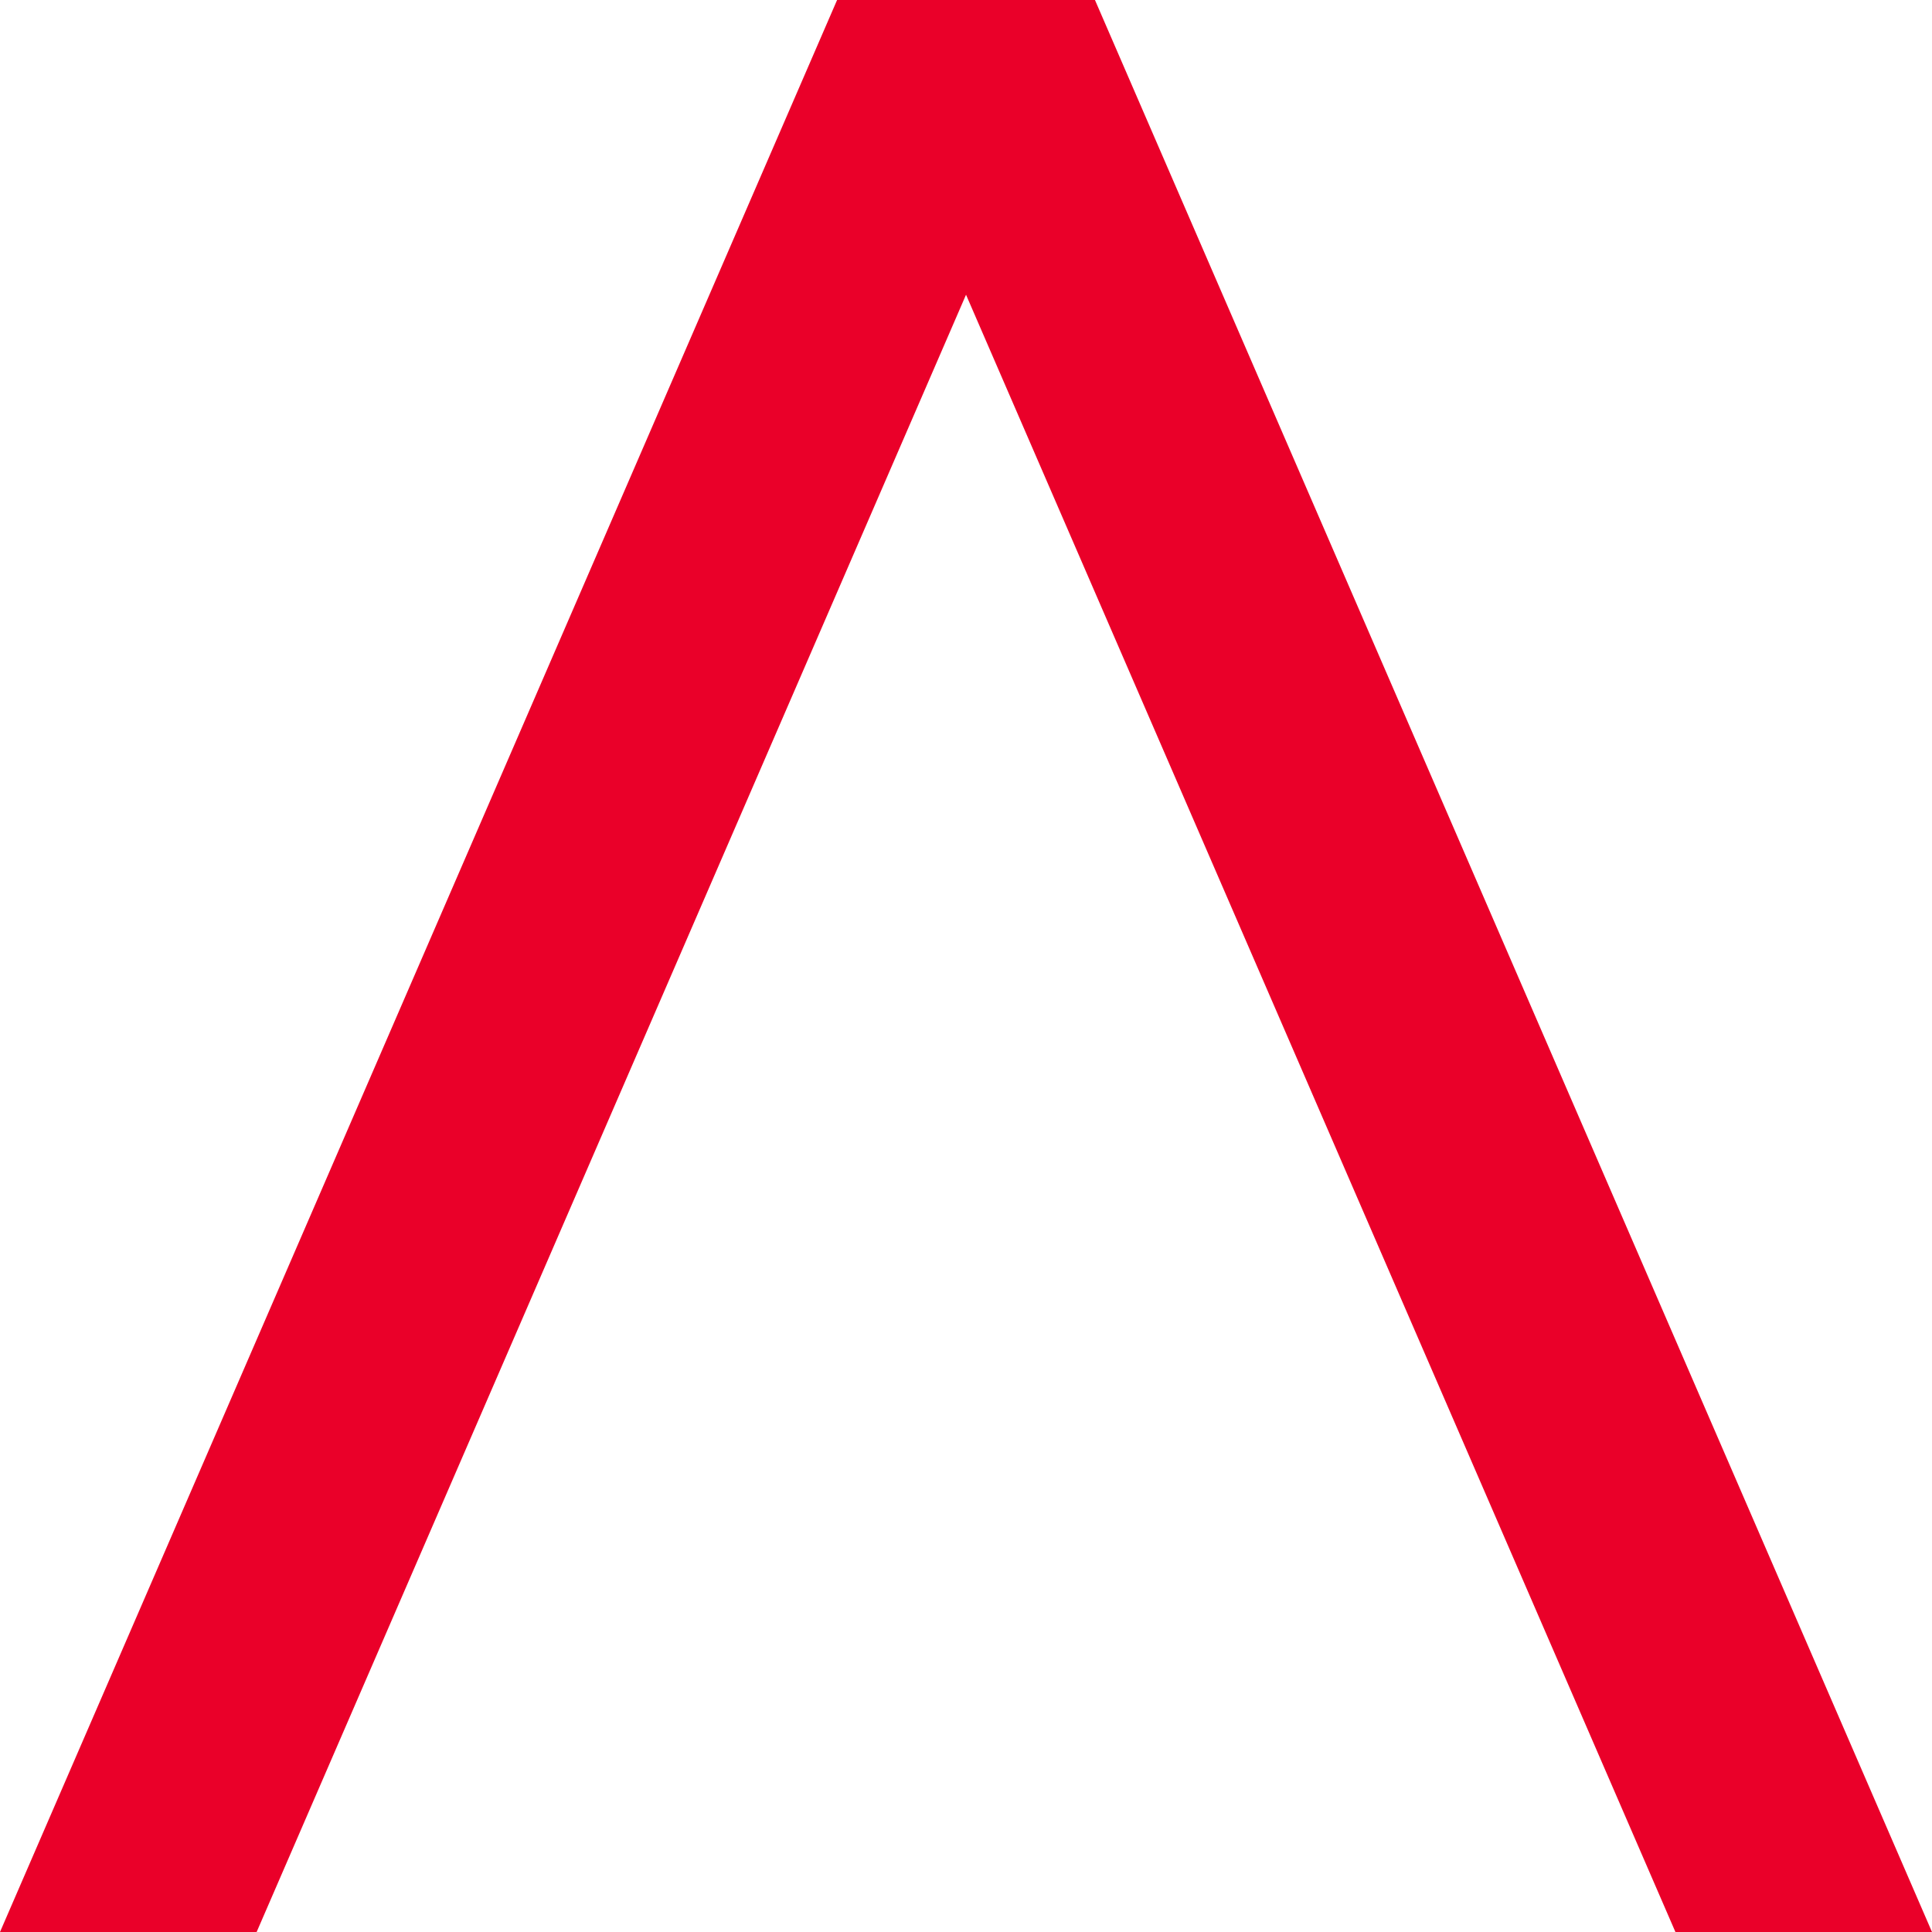
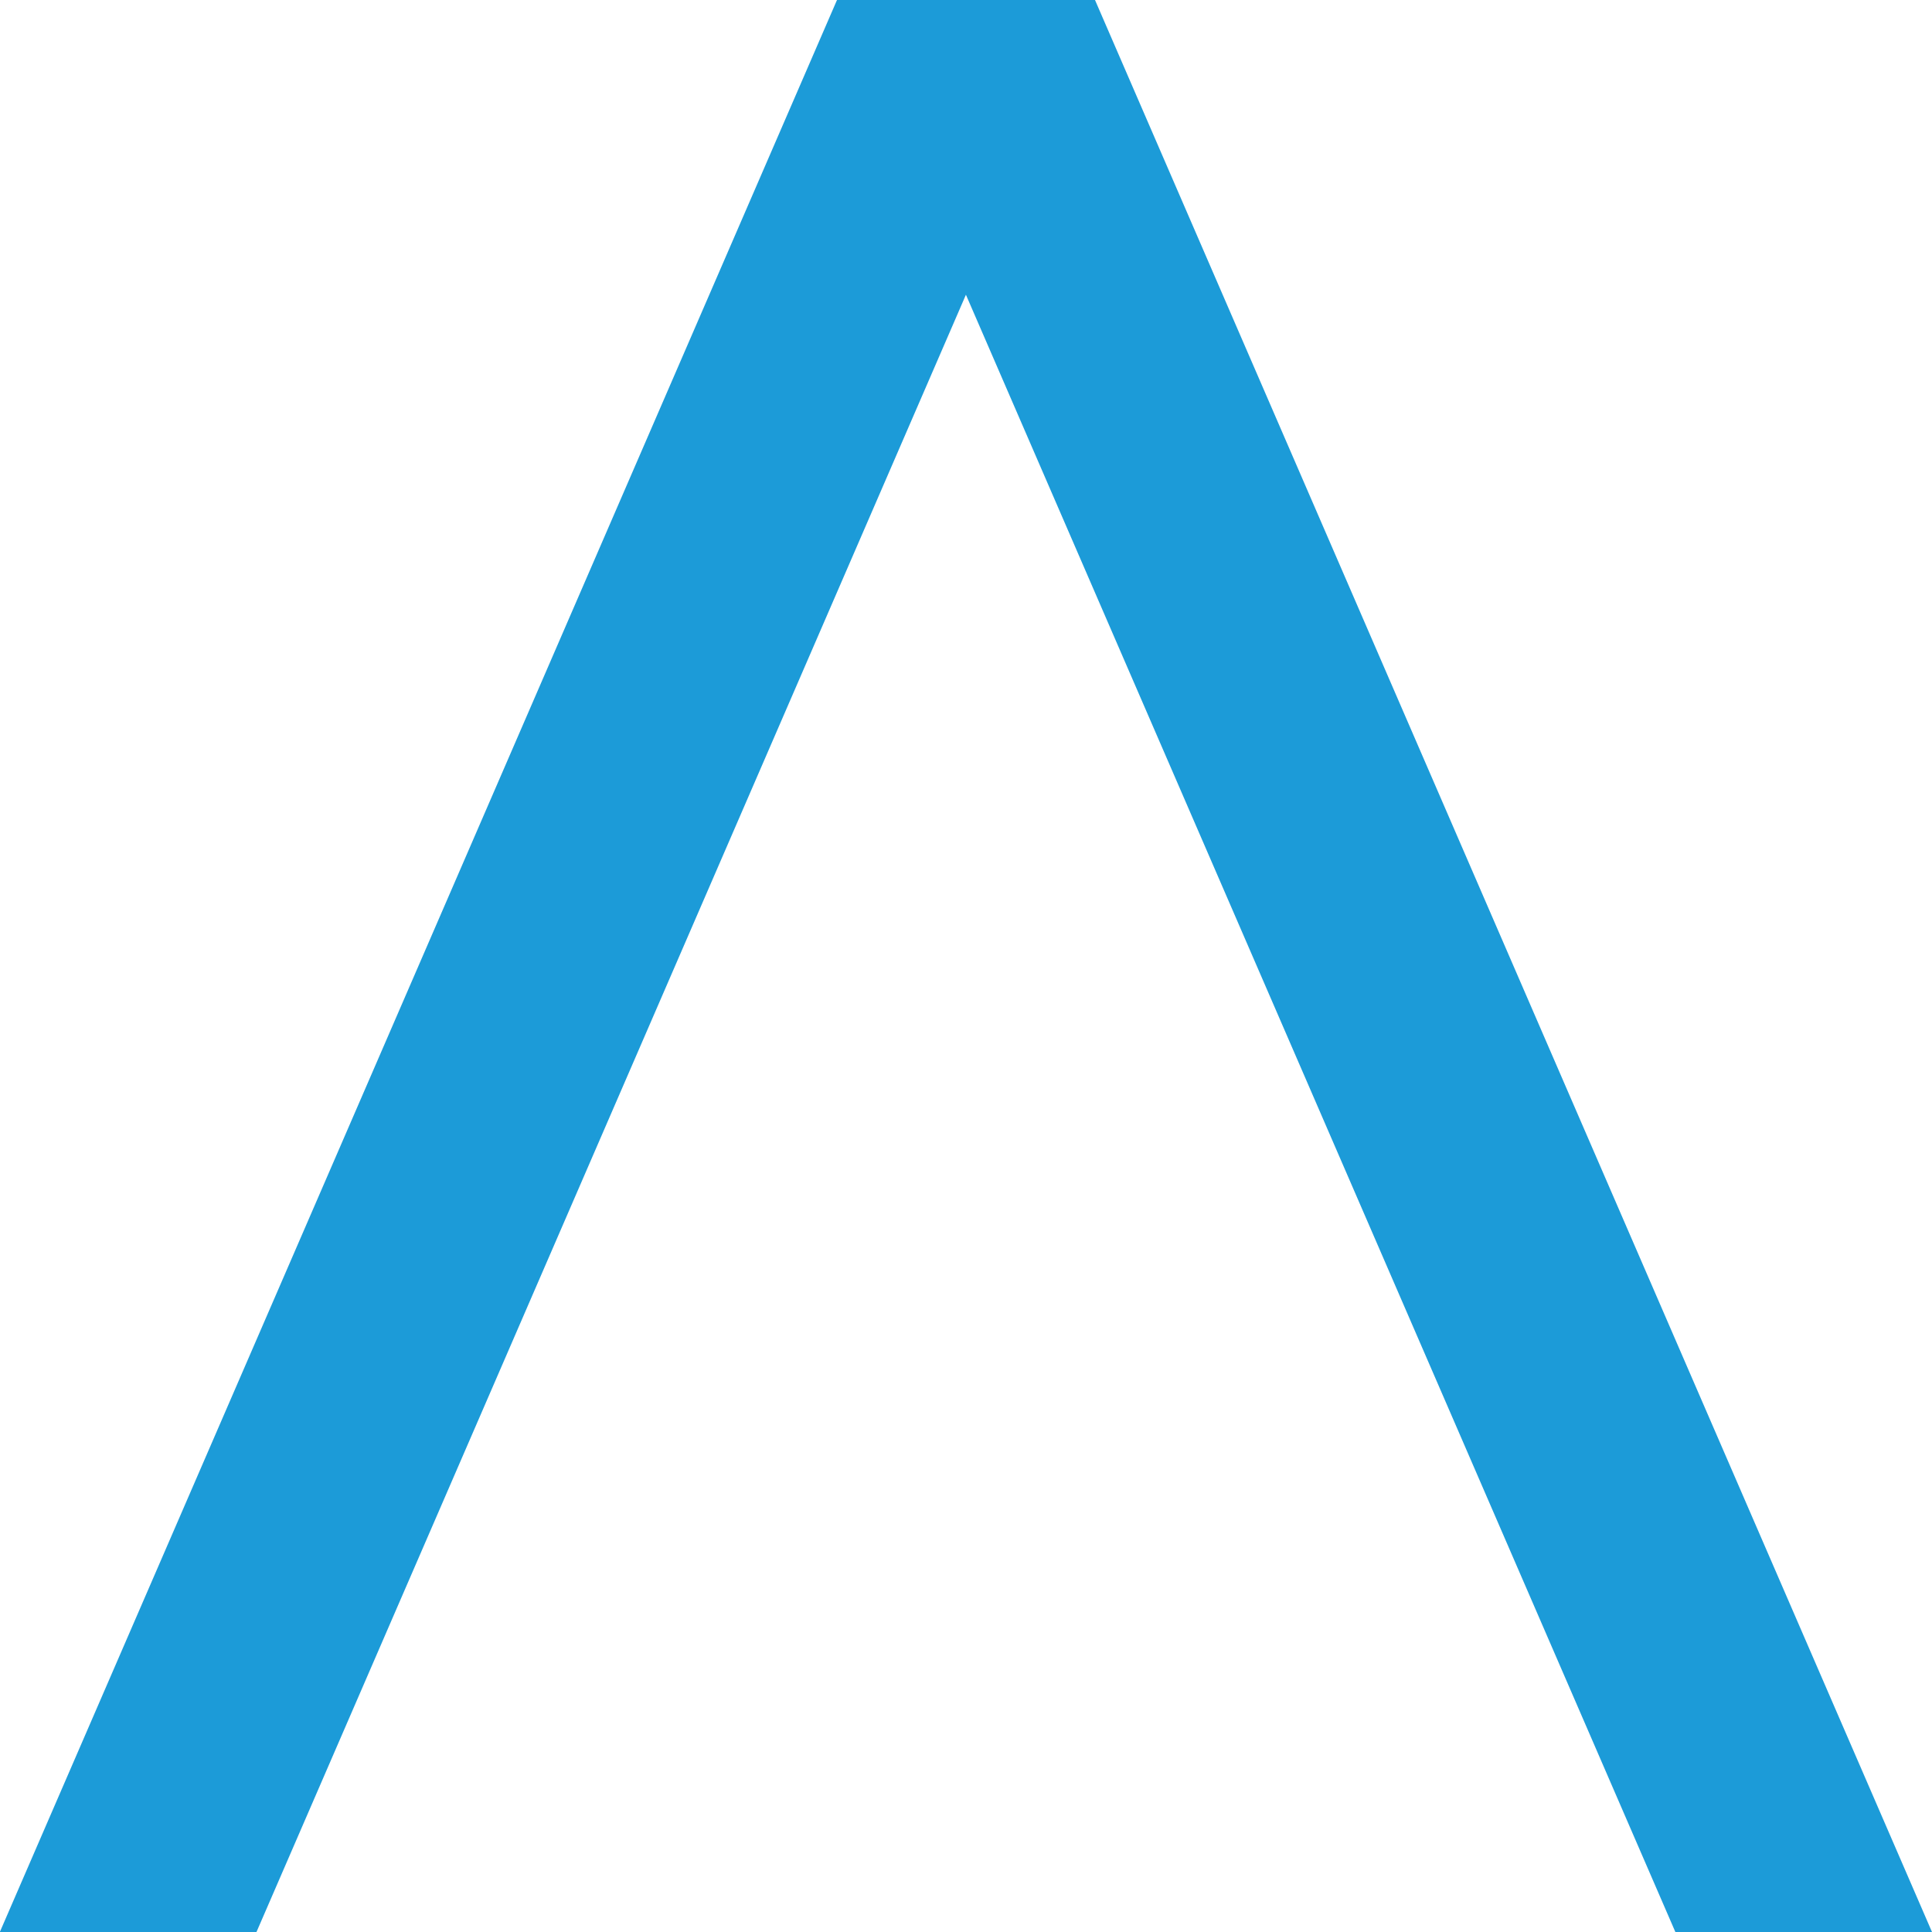
- <svg xmlns="http://www.w3.org/2000/svg" width="12.7mm" height="12.7mm" viewBox="0 0 12.7 12.7" version="1.1" id="svg1103">
-   <defs id="defs1097" />
-   <g id="layer1" transform="translate(-91.92381,19.95714)">
-     <g transform="matrix(0.3527778,0,0,-0.3527778,97.42644,-19.95714)" id="g168">
-       <path id="path170" style="fill:#ea0029;fill-opacity:1;fill-rule:nonzero;stroke:none" d="m 0,0 -15.598,-36 h 4.782 L 4.782,0 Z m 0.023,0 15.598,-36 h 4.781 L 4.805,0 Z" />
-     </g>
+ <svg xmlns="http://www.w3.org/2000/svg" width="12.7mm" height="12.7mm" version="1.1" viewBox="0 0 12.7 12.7">
+   <g transform="translate(-91.924 19.957)">
+     <path d="m97.426-19.957-5.503 12.7h1.687l5.503-12.7zm0.008 0 5.503 12.7h1.687l-5.502-12.7z" fill="#1c9bd8" />
  </g>
</svg>
